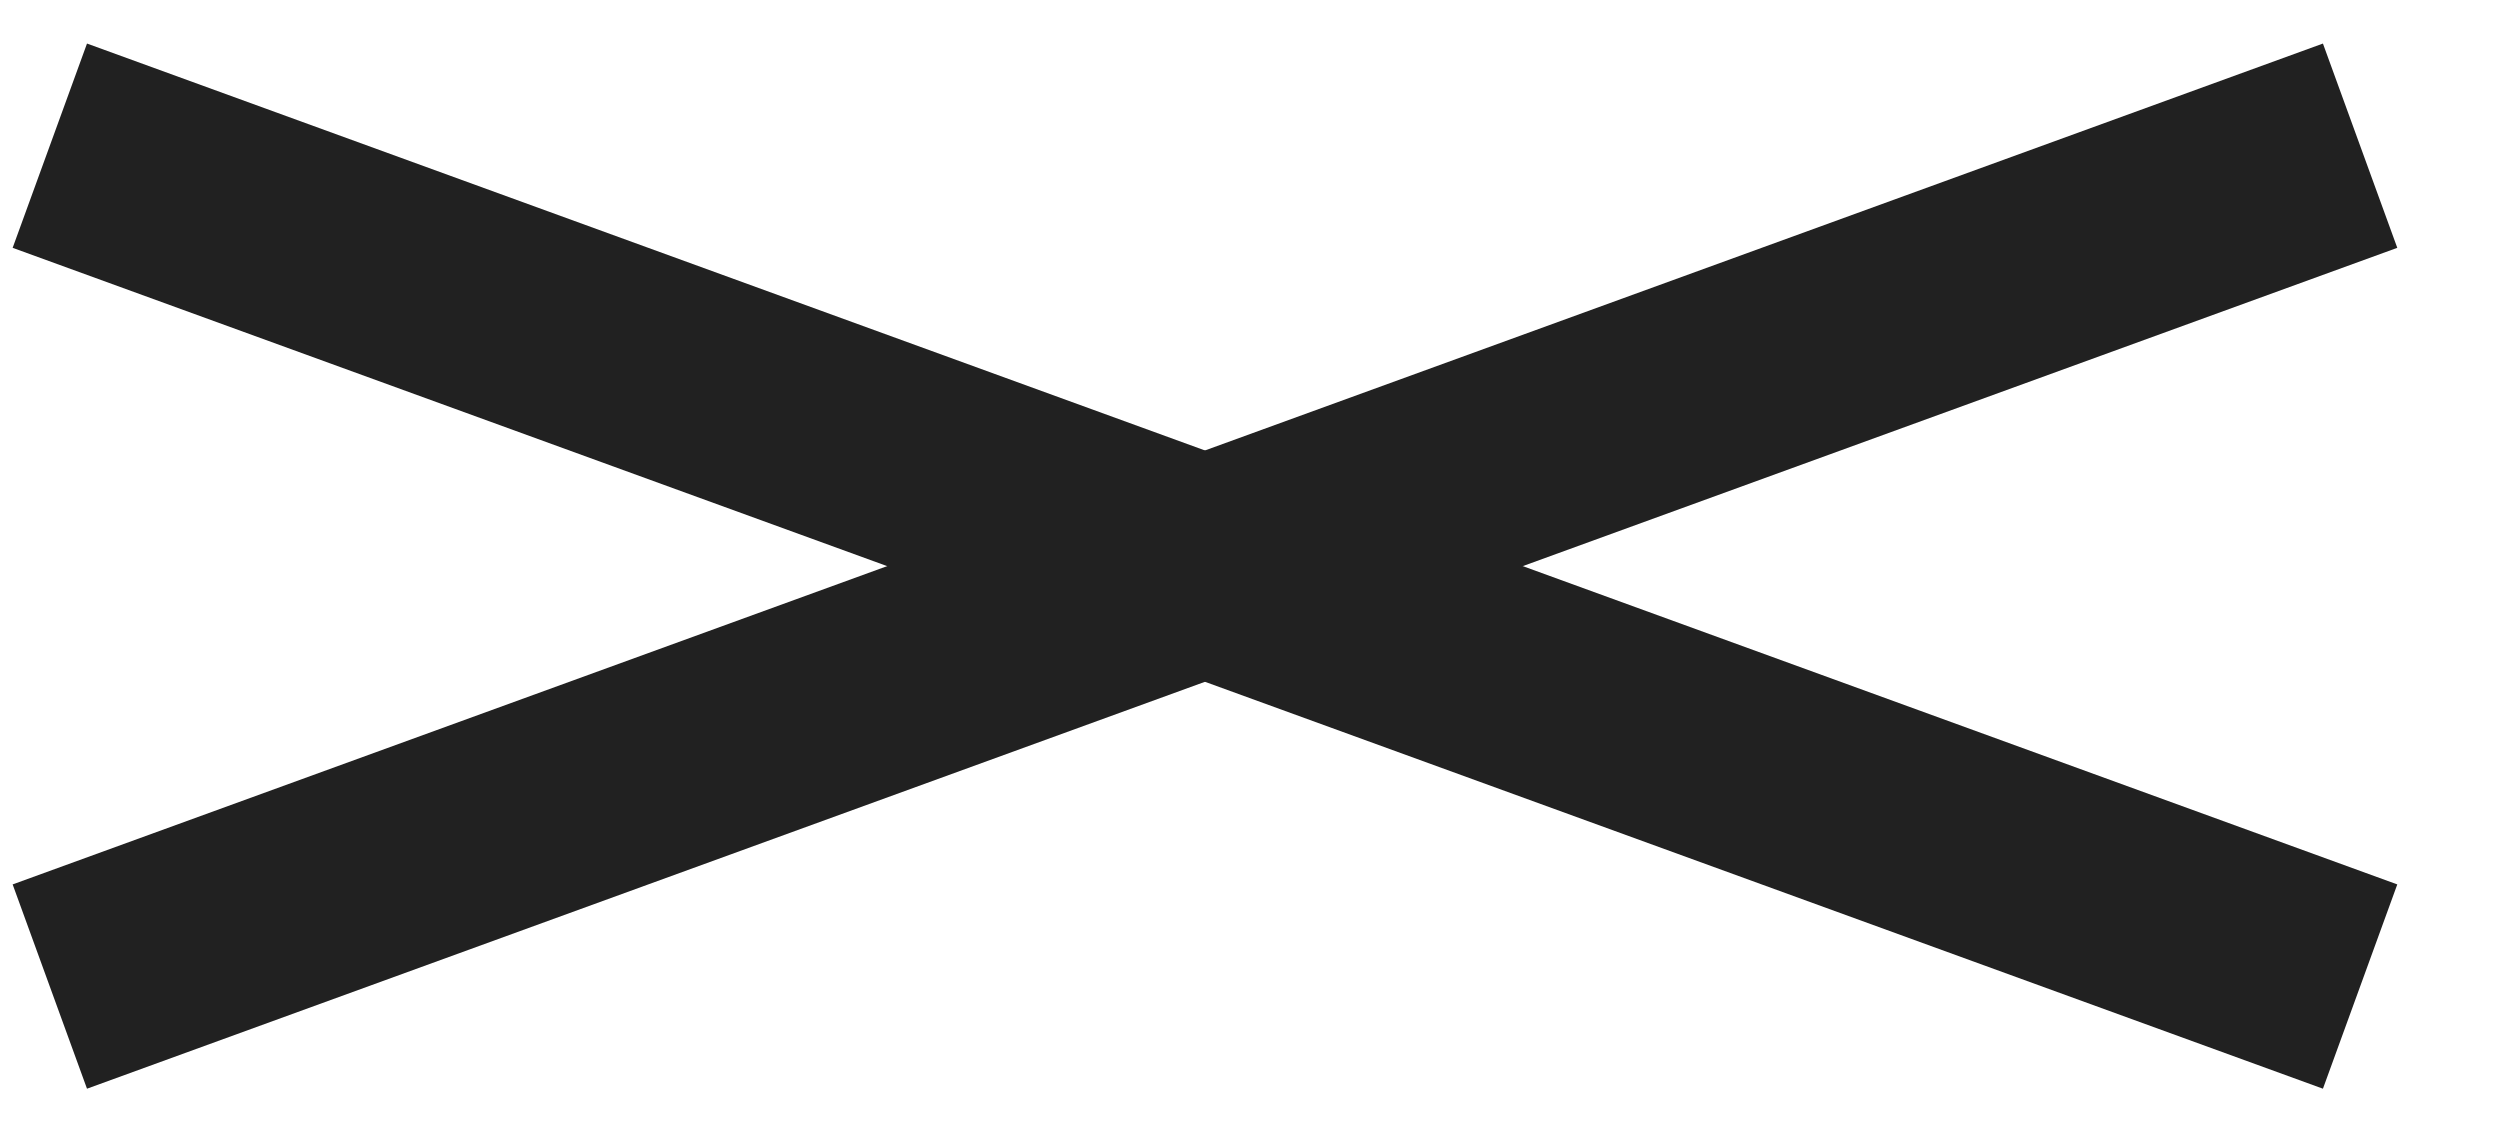
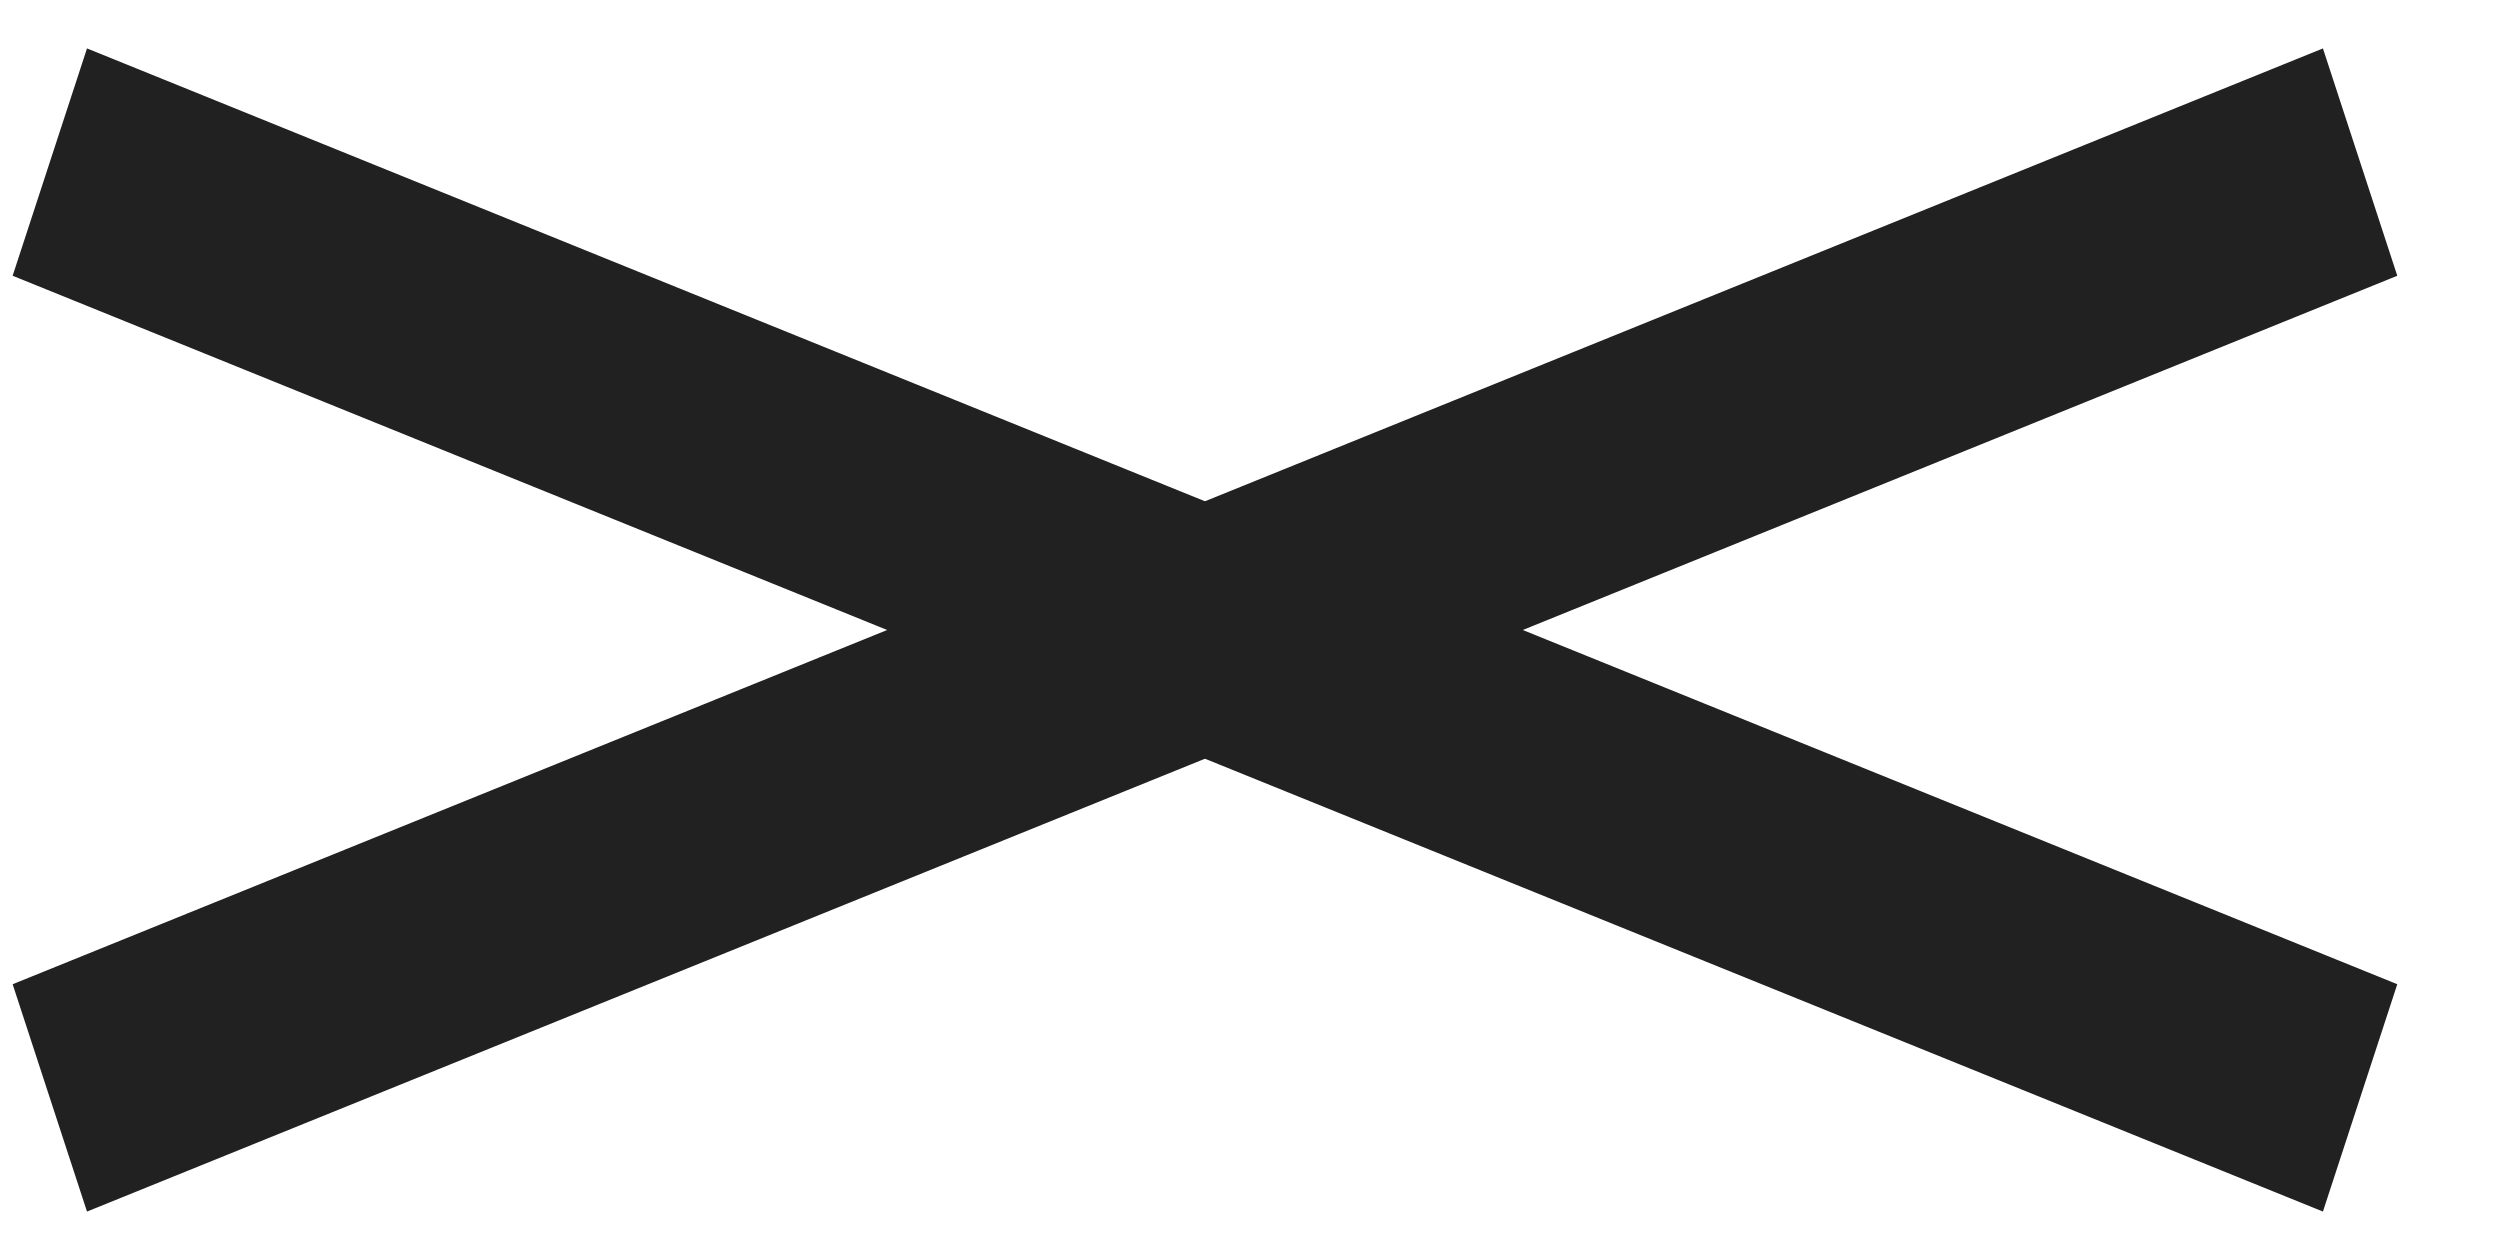
- <svg xmlns="http://www.w3.org/2000/svg" width="69" height="31" overflow="hidden">
-   <defs>
-     <clipPath id="clip0">
-       <path d="M407 287 476 287 476 318 407 318Z" fill-rule="evenodd" clip-rule="evenodd" />
-     </clipPath>
-   </defs>
-   <g clip-path="url(#clip0)" transform="translate(-407 -287)">
-     <path d="M408.375 291.021 472.139 314.229" stroke="#212121" stroke-width="6" stroke-miterlimit="8" fill="none" fill-rule="evenodd" />
-     <path d="M408.375 314.229 472.139 291.021" stroke="#212121" stroke-width="6" stroke-miterlimit="8" fill="none" fill-rule="evenodd" />
+ <svg xmlns="http://www.w3.org/2000/svg" width="40pt" height="20pt" viewBox="0 0 40 20" version="1.1">
+   <g id="surface1">
+     <path style="fill:none;stroke-width:6;stroke-linecap:butt;stroke-linejoin:miter;stroke:rgb(12.941%,12.941%,12.941%);stroke-opacity:1;stroke-miterlimit:8;" d="M 408.375 291.02 L 472.139 314.228 " transform="matrix(0.57971,0,0,0.645161,-235.942,-185.1613)" />
+     <path style="fill:none;stroke-width:6;stroke-linecap:butt;stroke-linejoin:miter;stroke:rgb(12.941%,12.941%,12.941%);stroke-opacity:1;stroke-miterlimit:8;" d="M 408.375 314.228 L 472.139 291.02 " transform="matrix(0.57971,0,0,0.645161,-235.942,-185.1613)" />
  </g>
</svg>
